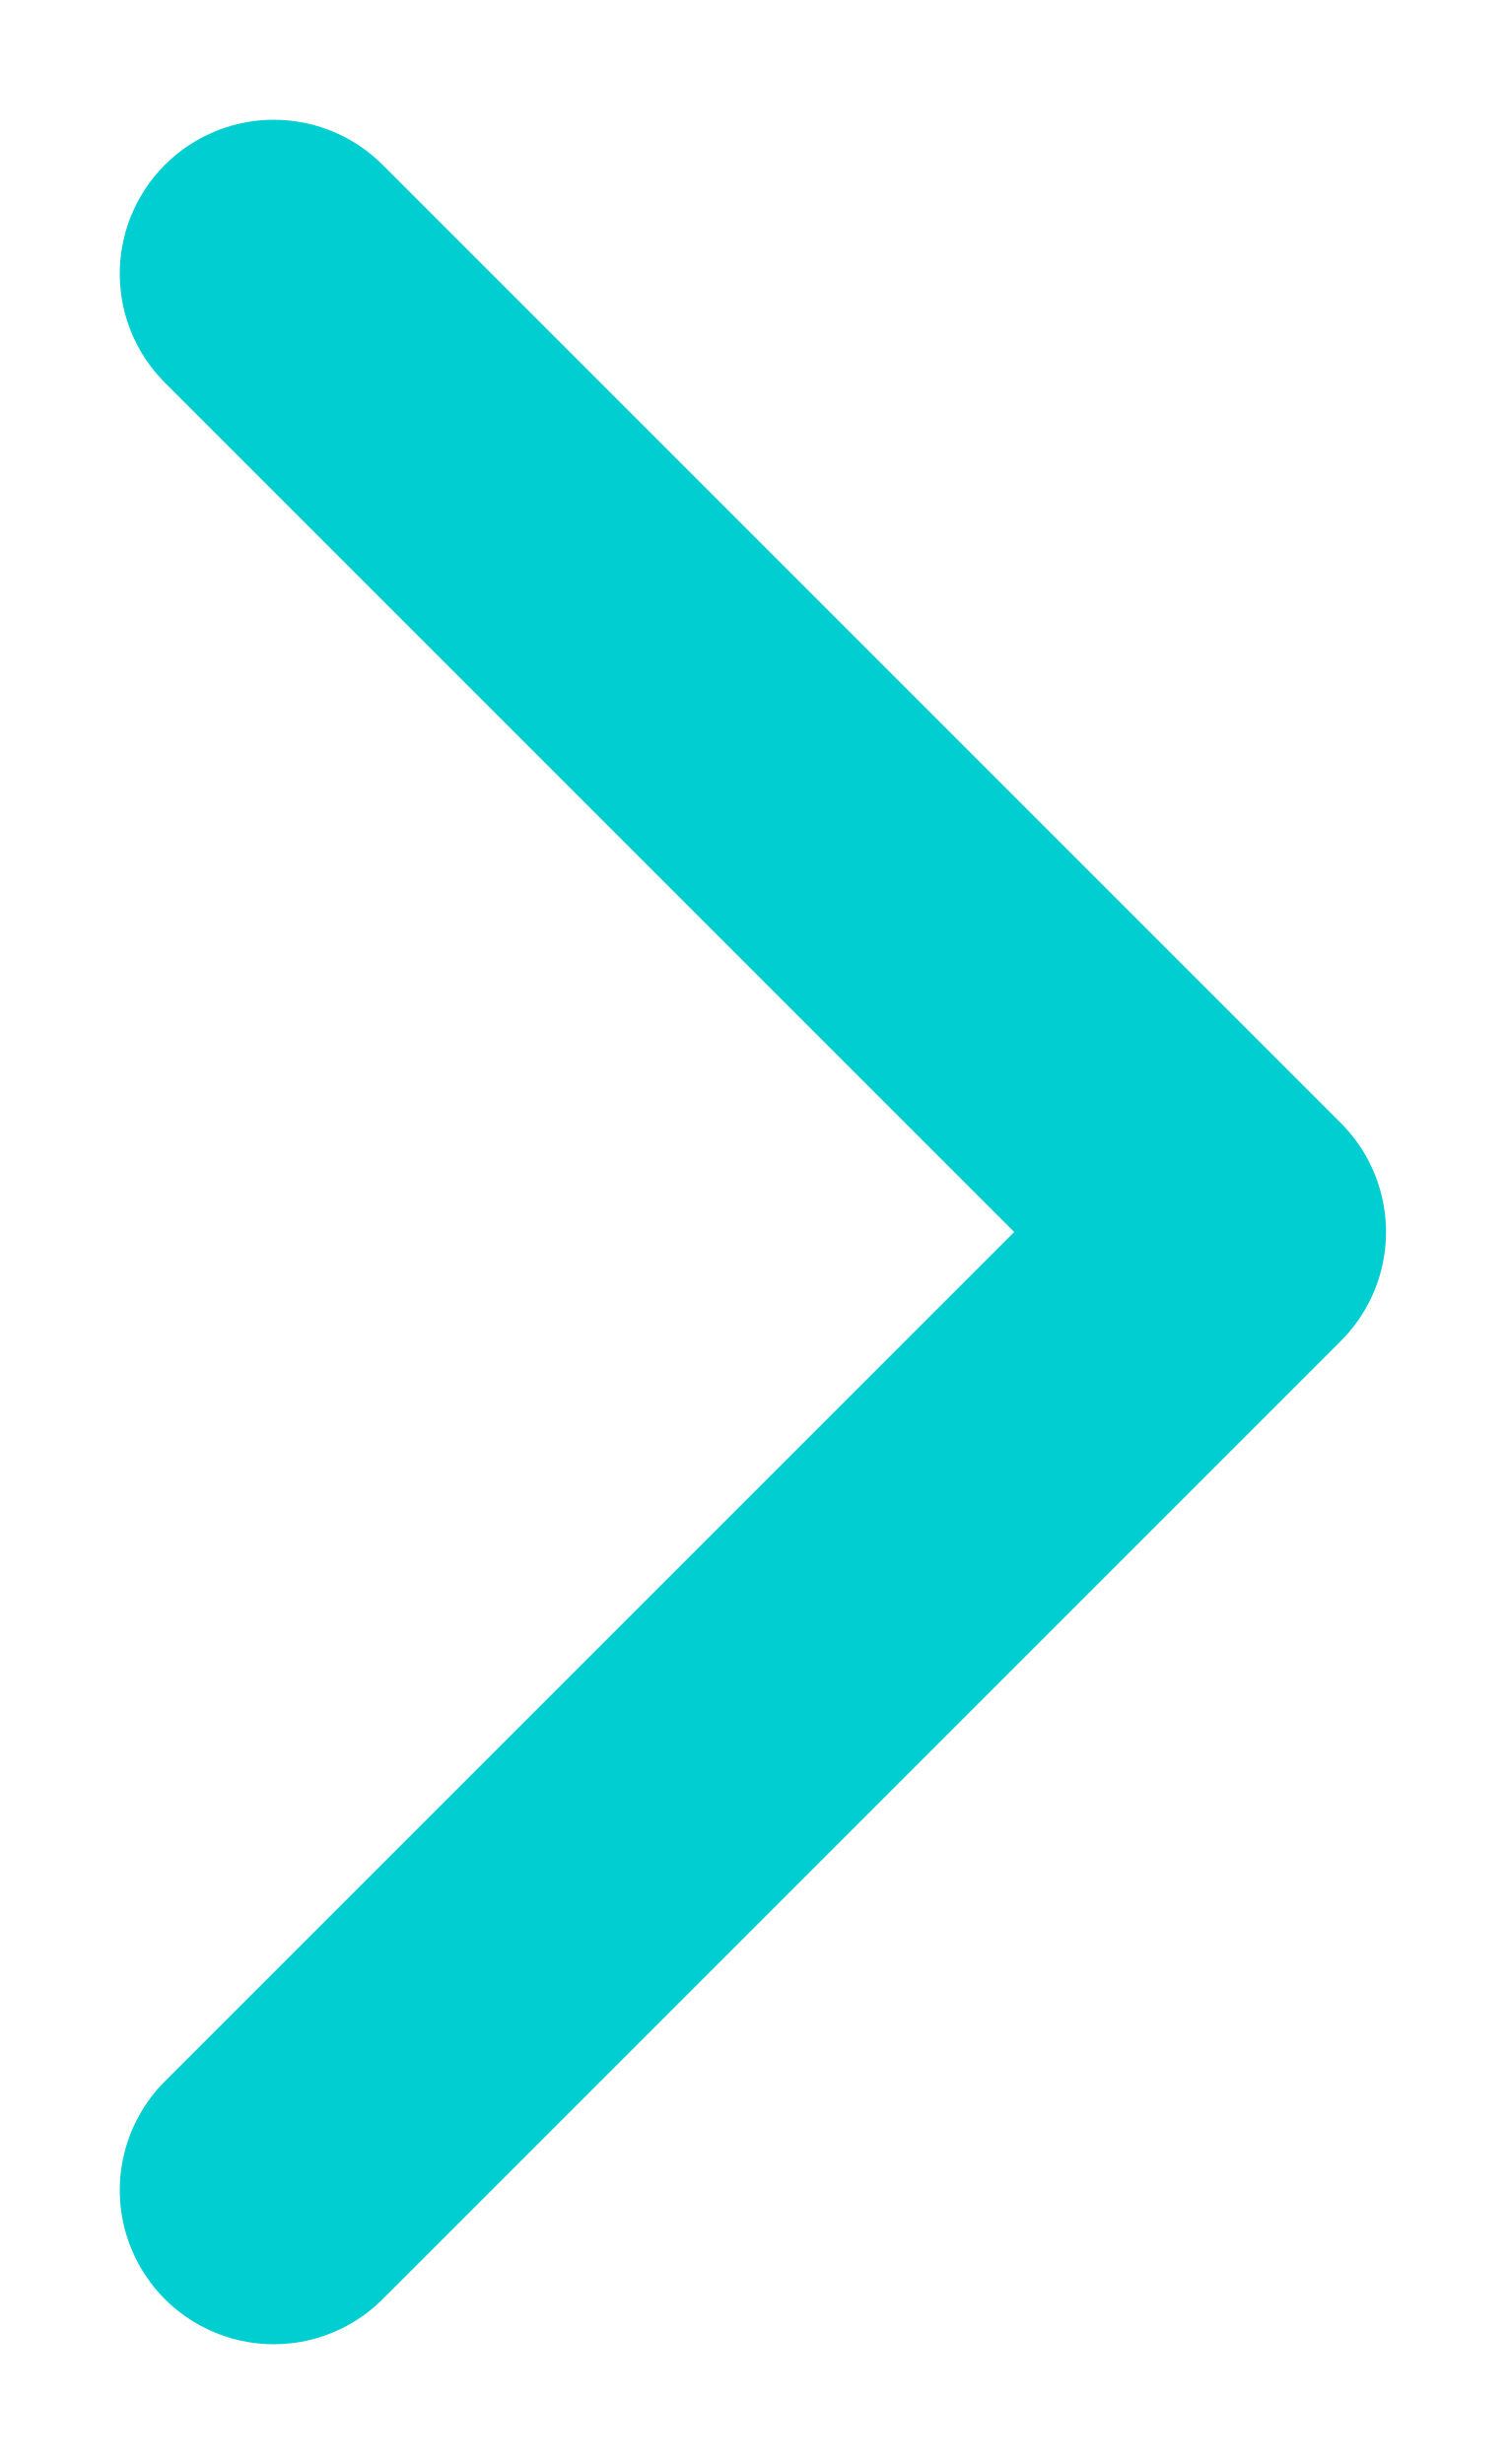
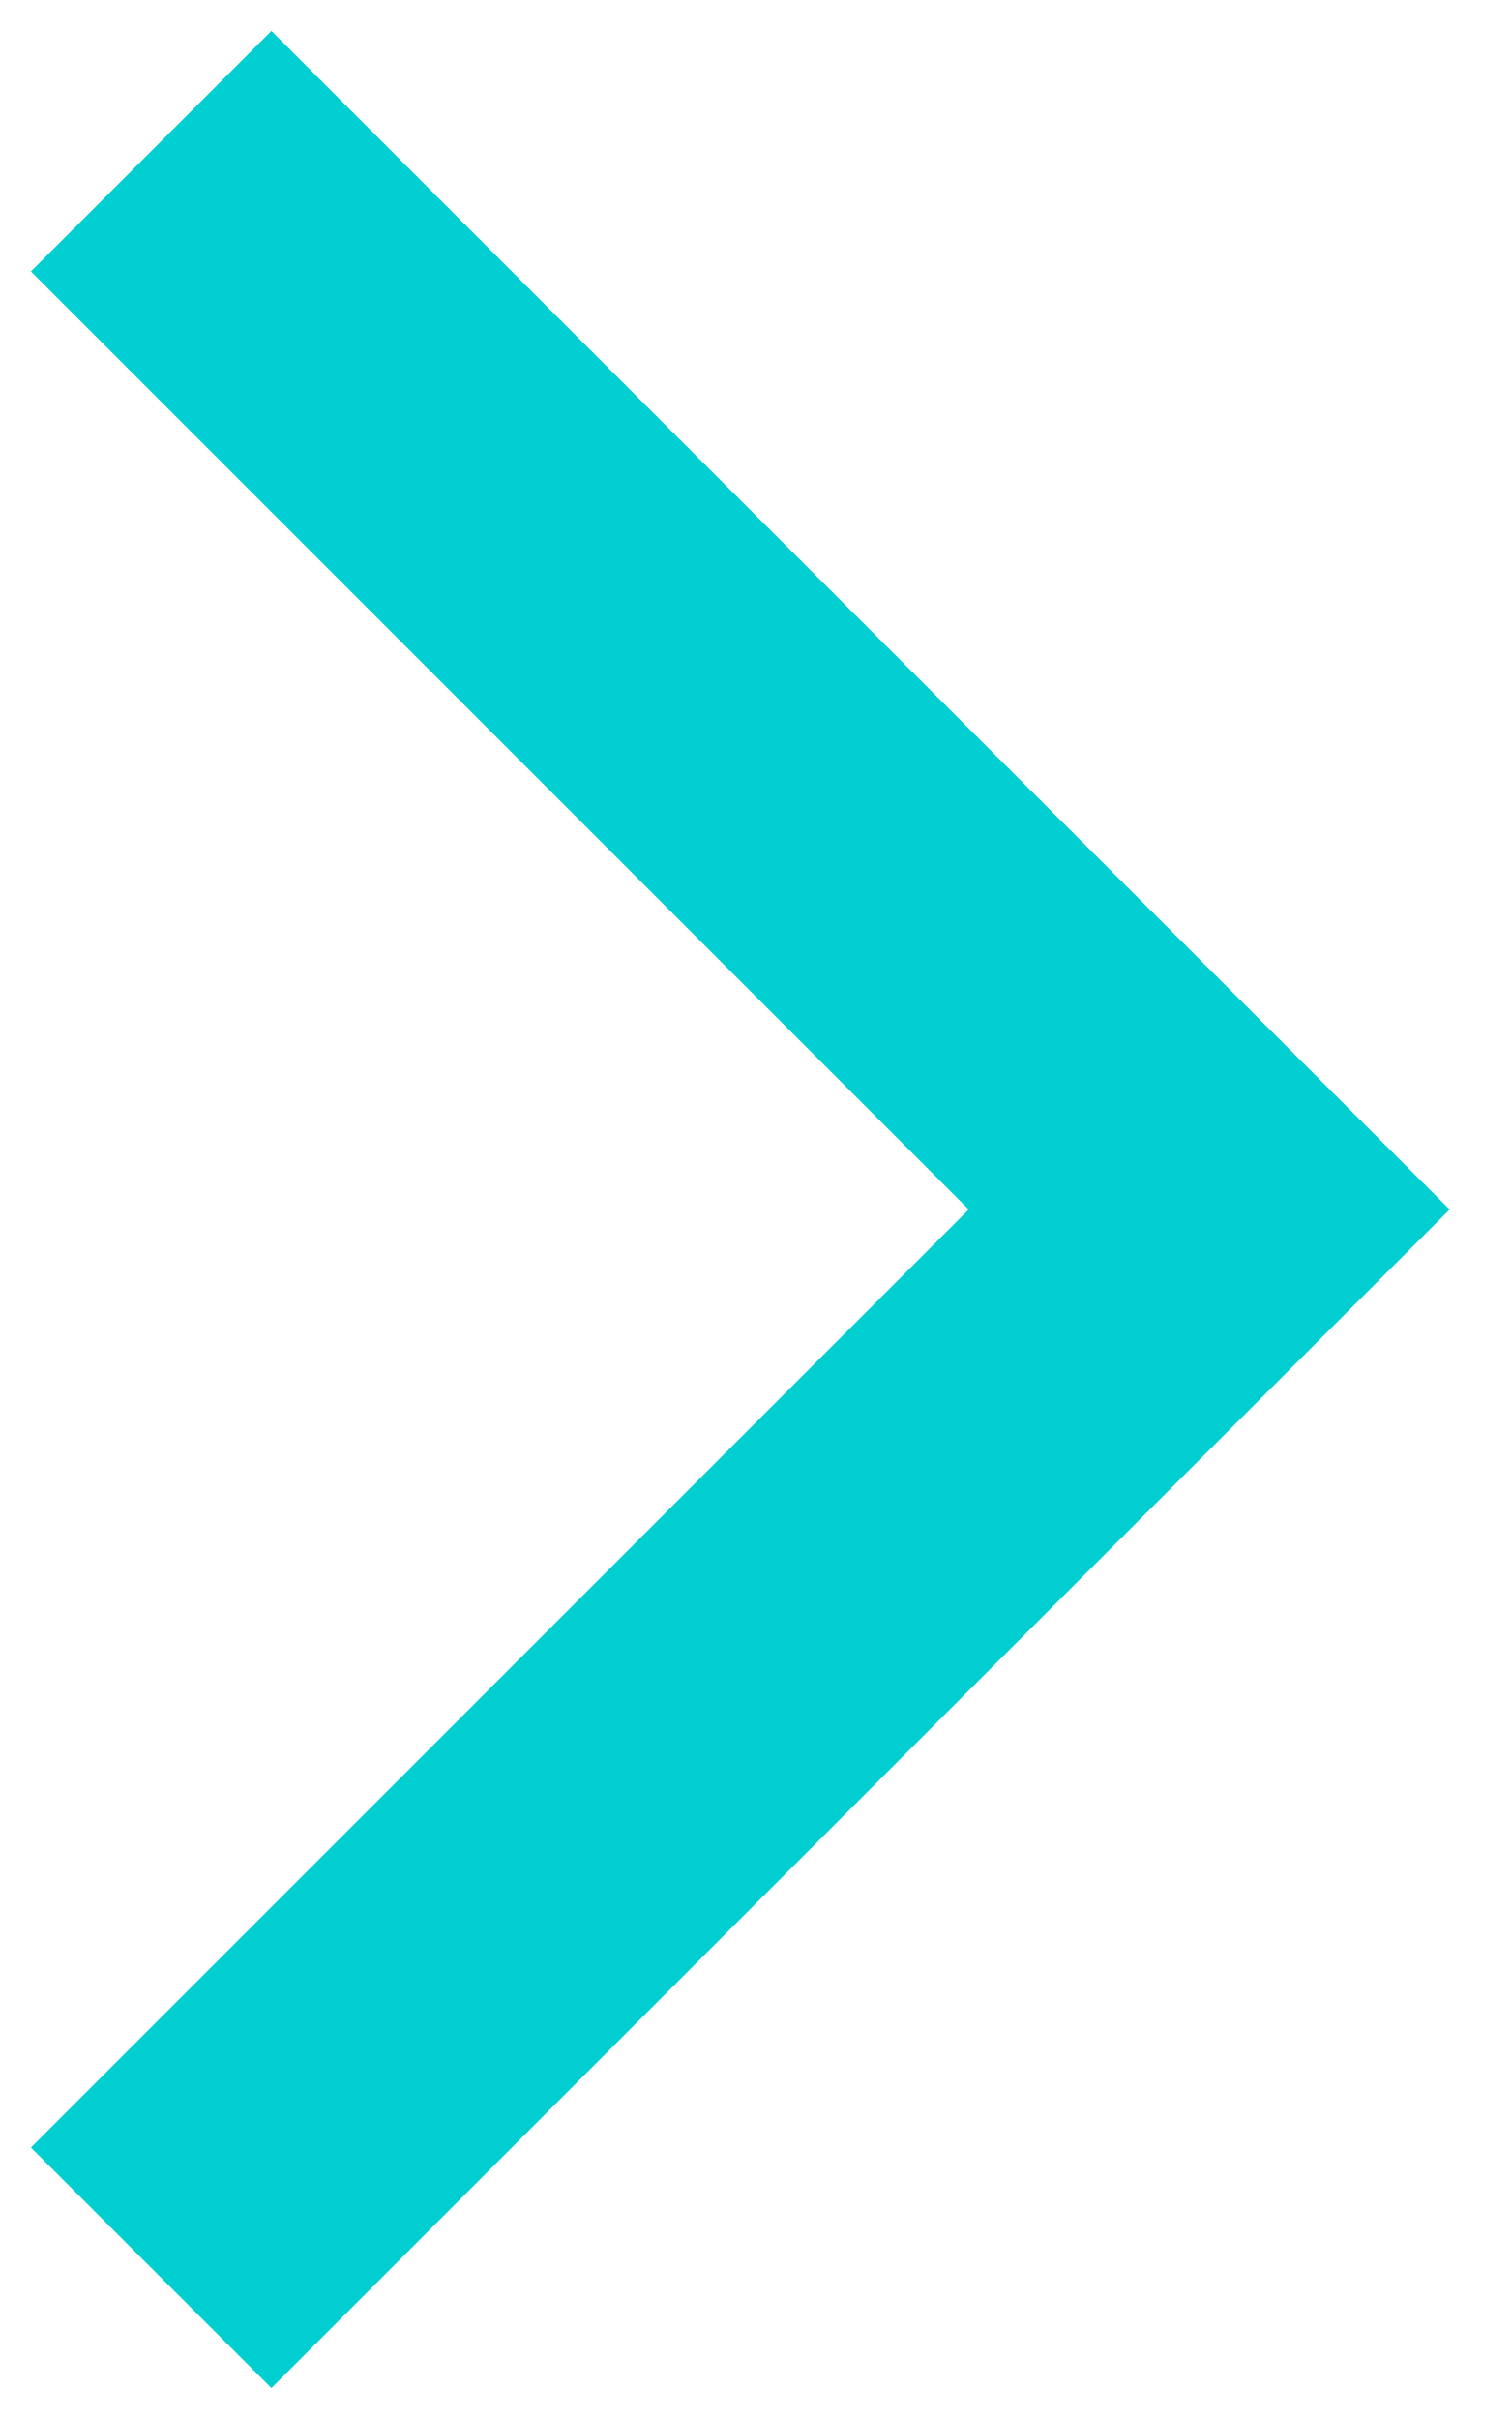
- <svg xmlns="http://www.w3.org/2000/svg" width="11px" height="18px" viewBox="0 0 11 18" version="1.1">
-   <g id="Desktop-Mockups" stroke="none" stroke-width="1" fill="none" fill-rule="evenodd" stroke-linecap="round" stroke-linejoin="round">
-     <g id="Home-Page" transform="translate(-510, -1550)" stroke="#00CED1" stroke-width="2.25">
-       <g id="About-Section" transform="translate(359, 1397)">
+ <svg xmlns="http://www.w3.org/2000/svg" width="10px" height="16px" viewBox="0 0 10 16" version="1.1">
+   <g id="Desktop-Mockups" stroke="none" stroke-width="1" fill="none" fill-rule="evenodd">
+     <g id="Home-Page" transform="translate(-511, -1723)" stroke="#00CED1" stroke-width="2.25">
+       <g id="About-Section" transform="translate(359, 1569)">
        <g id="Link" transform="translate(0, 145)">
          <g id="chevron-right" transform="translate(153, 10)">
            <polyline id="Path" points="0 14 7 7 0 0" />
          </g>
        </g>
      </g>
    </g>
  </g>
</svg>
